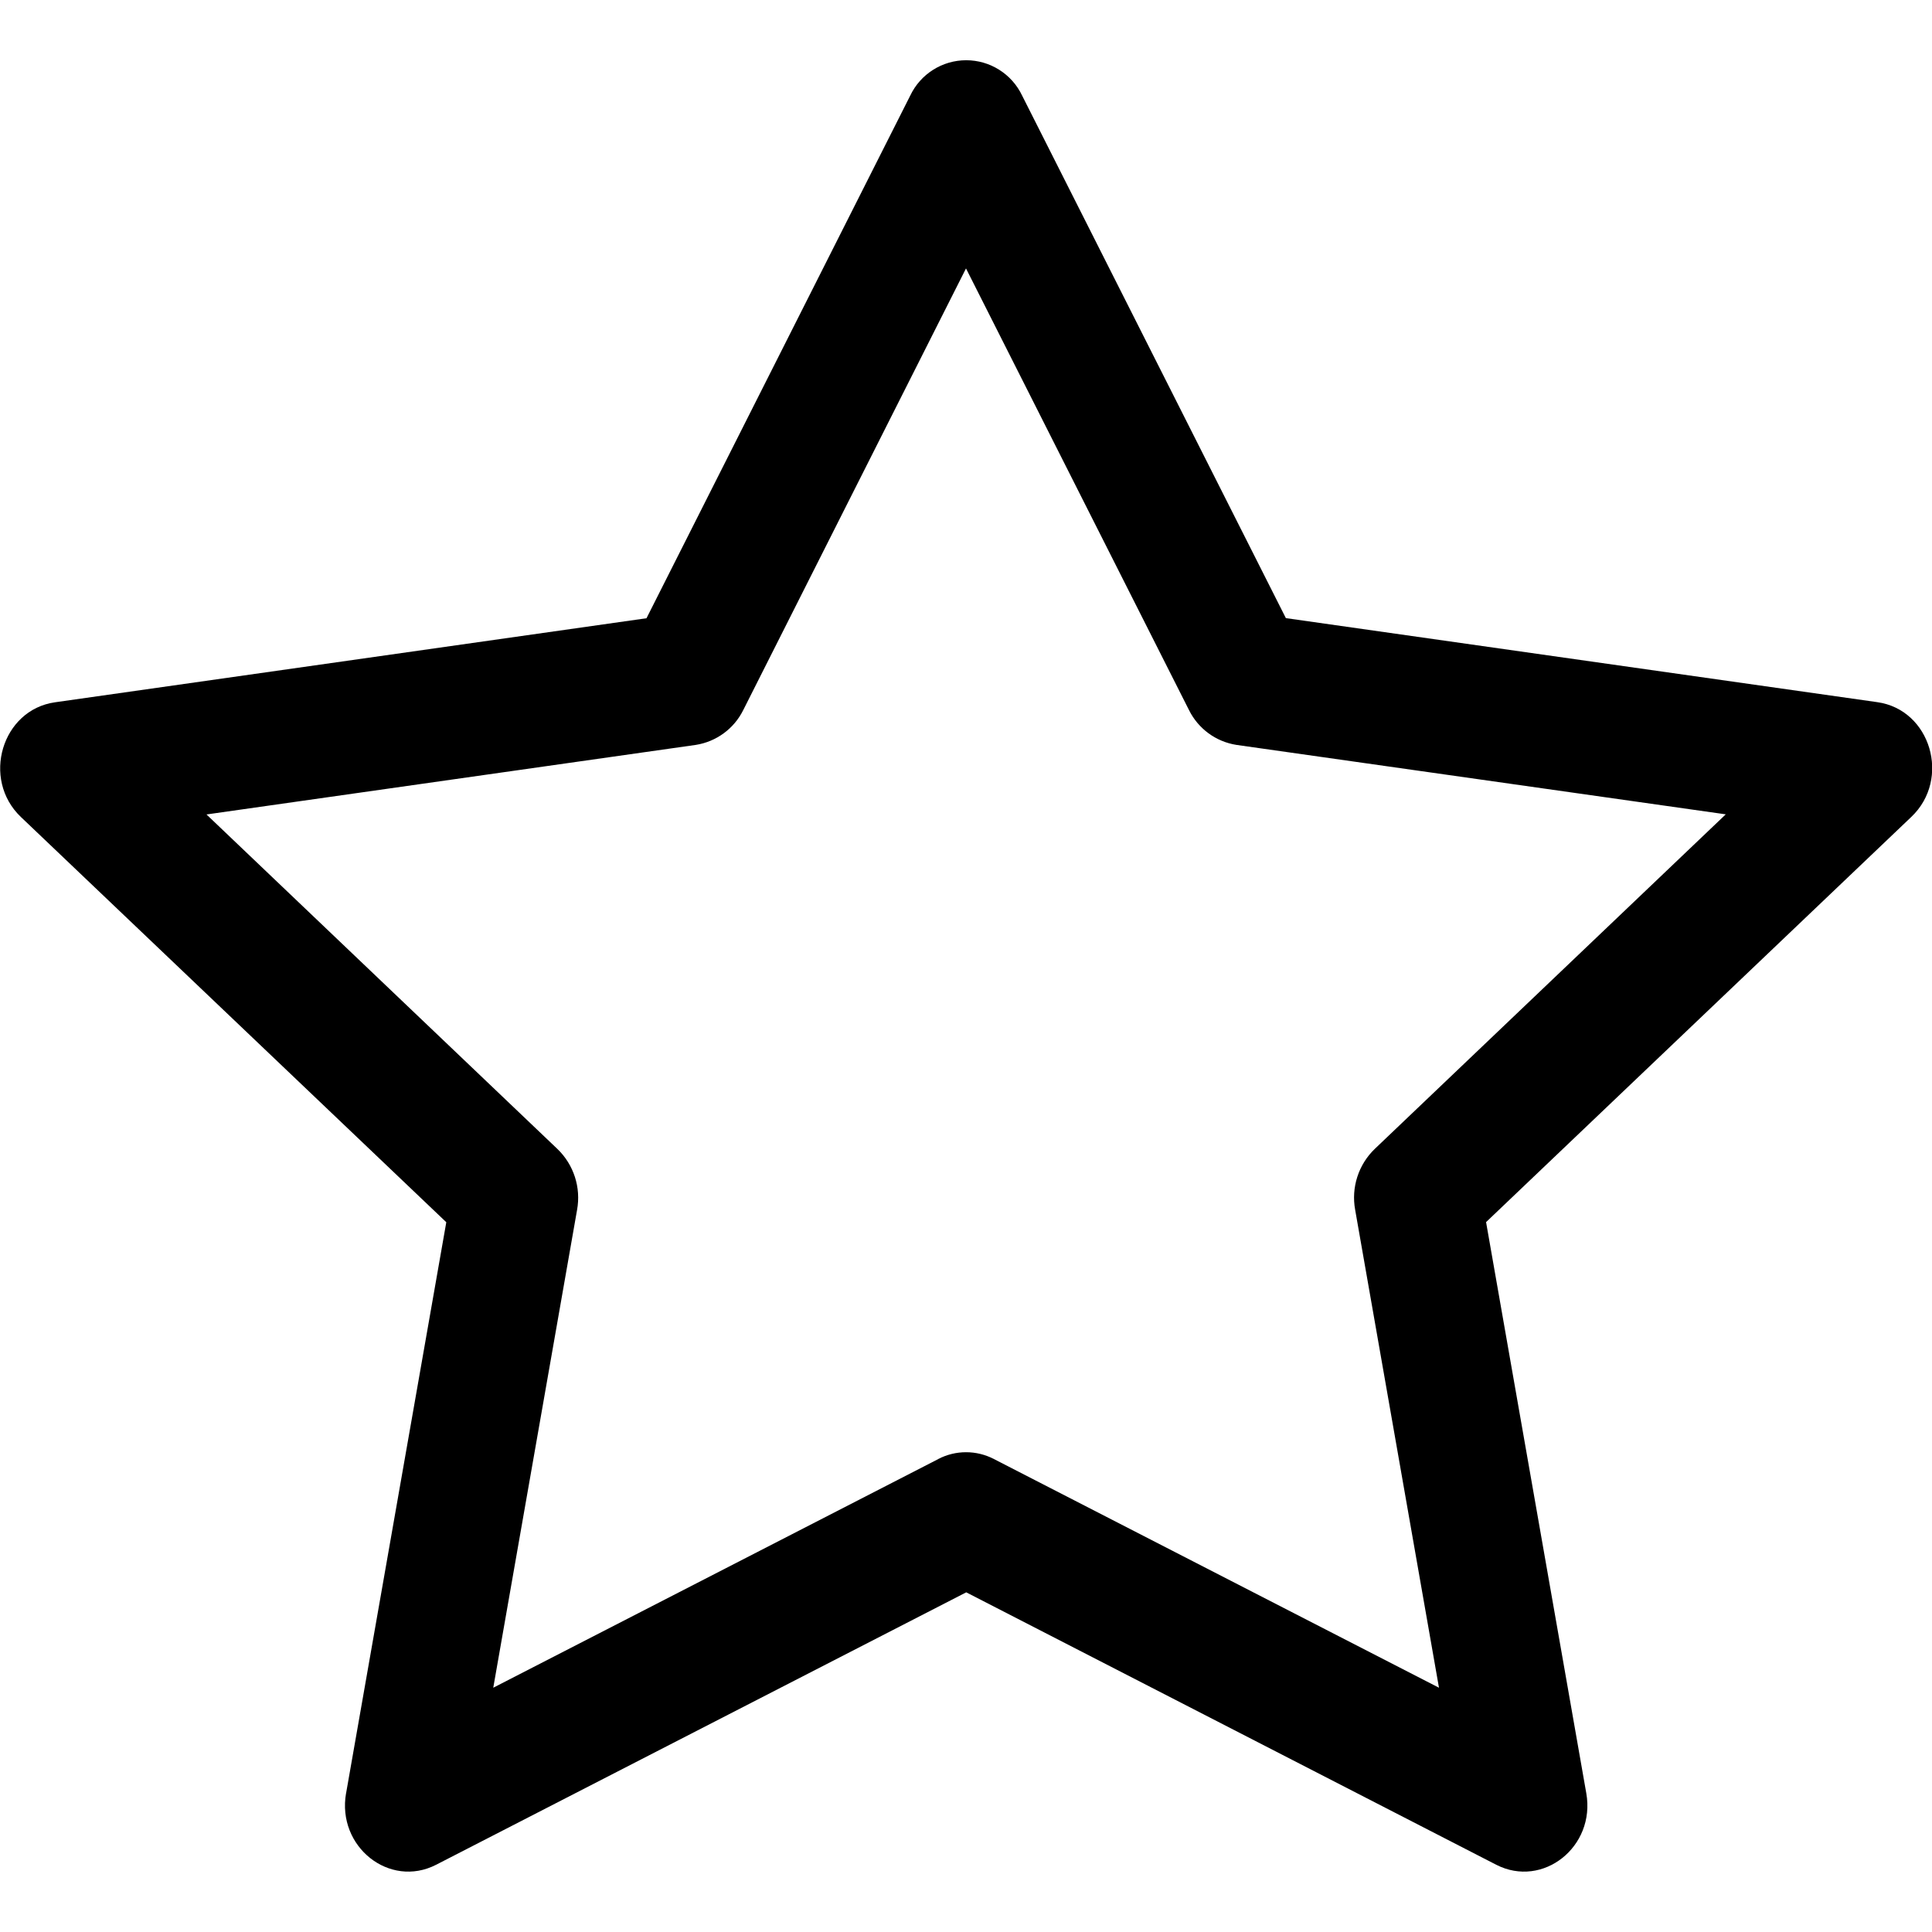
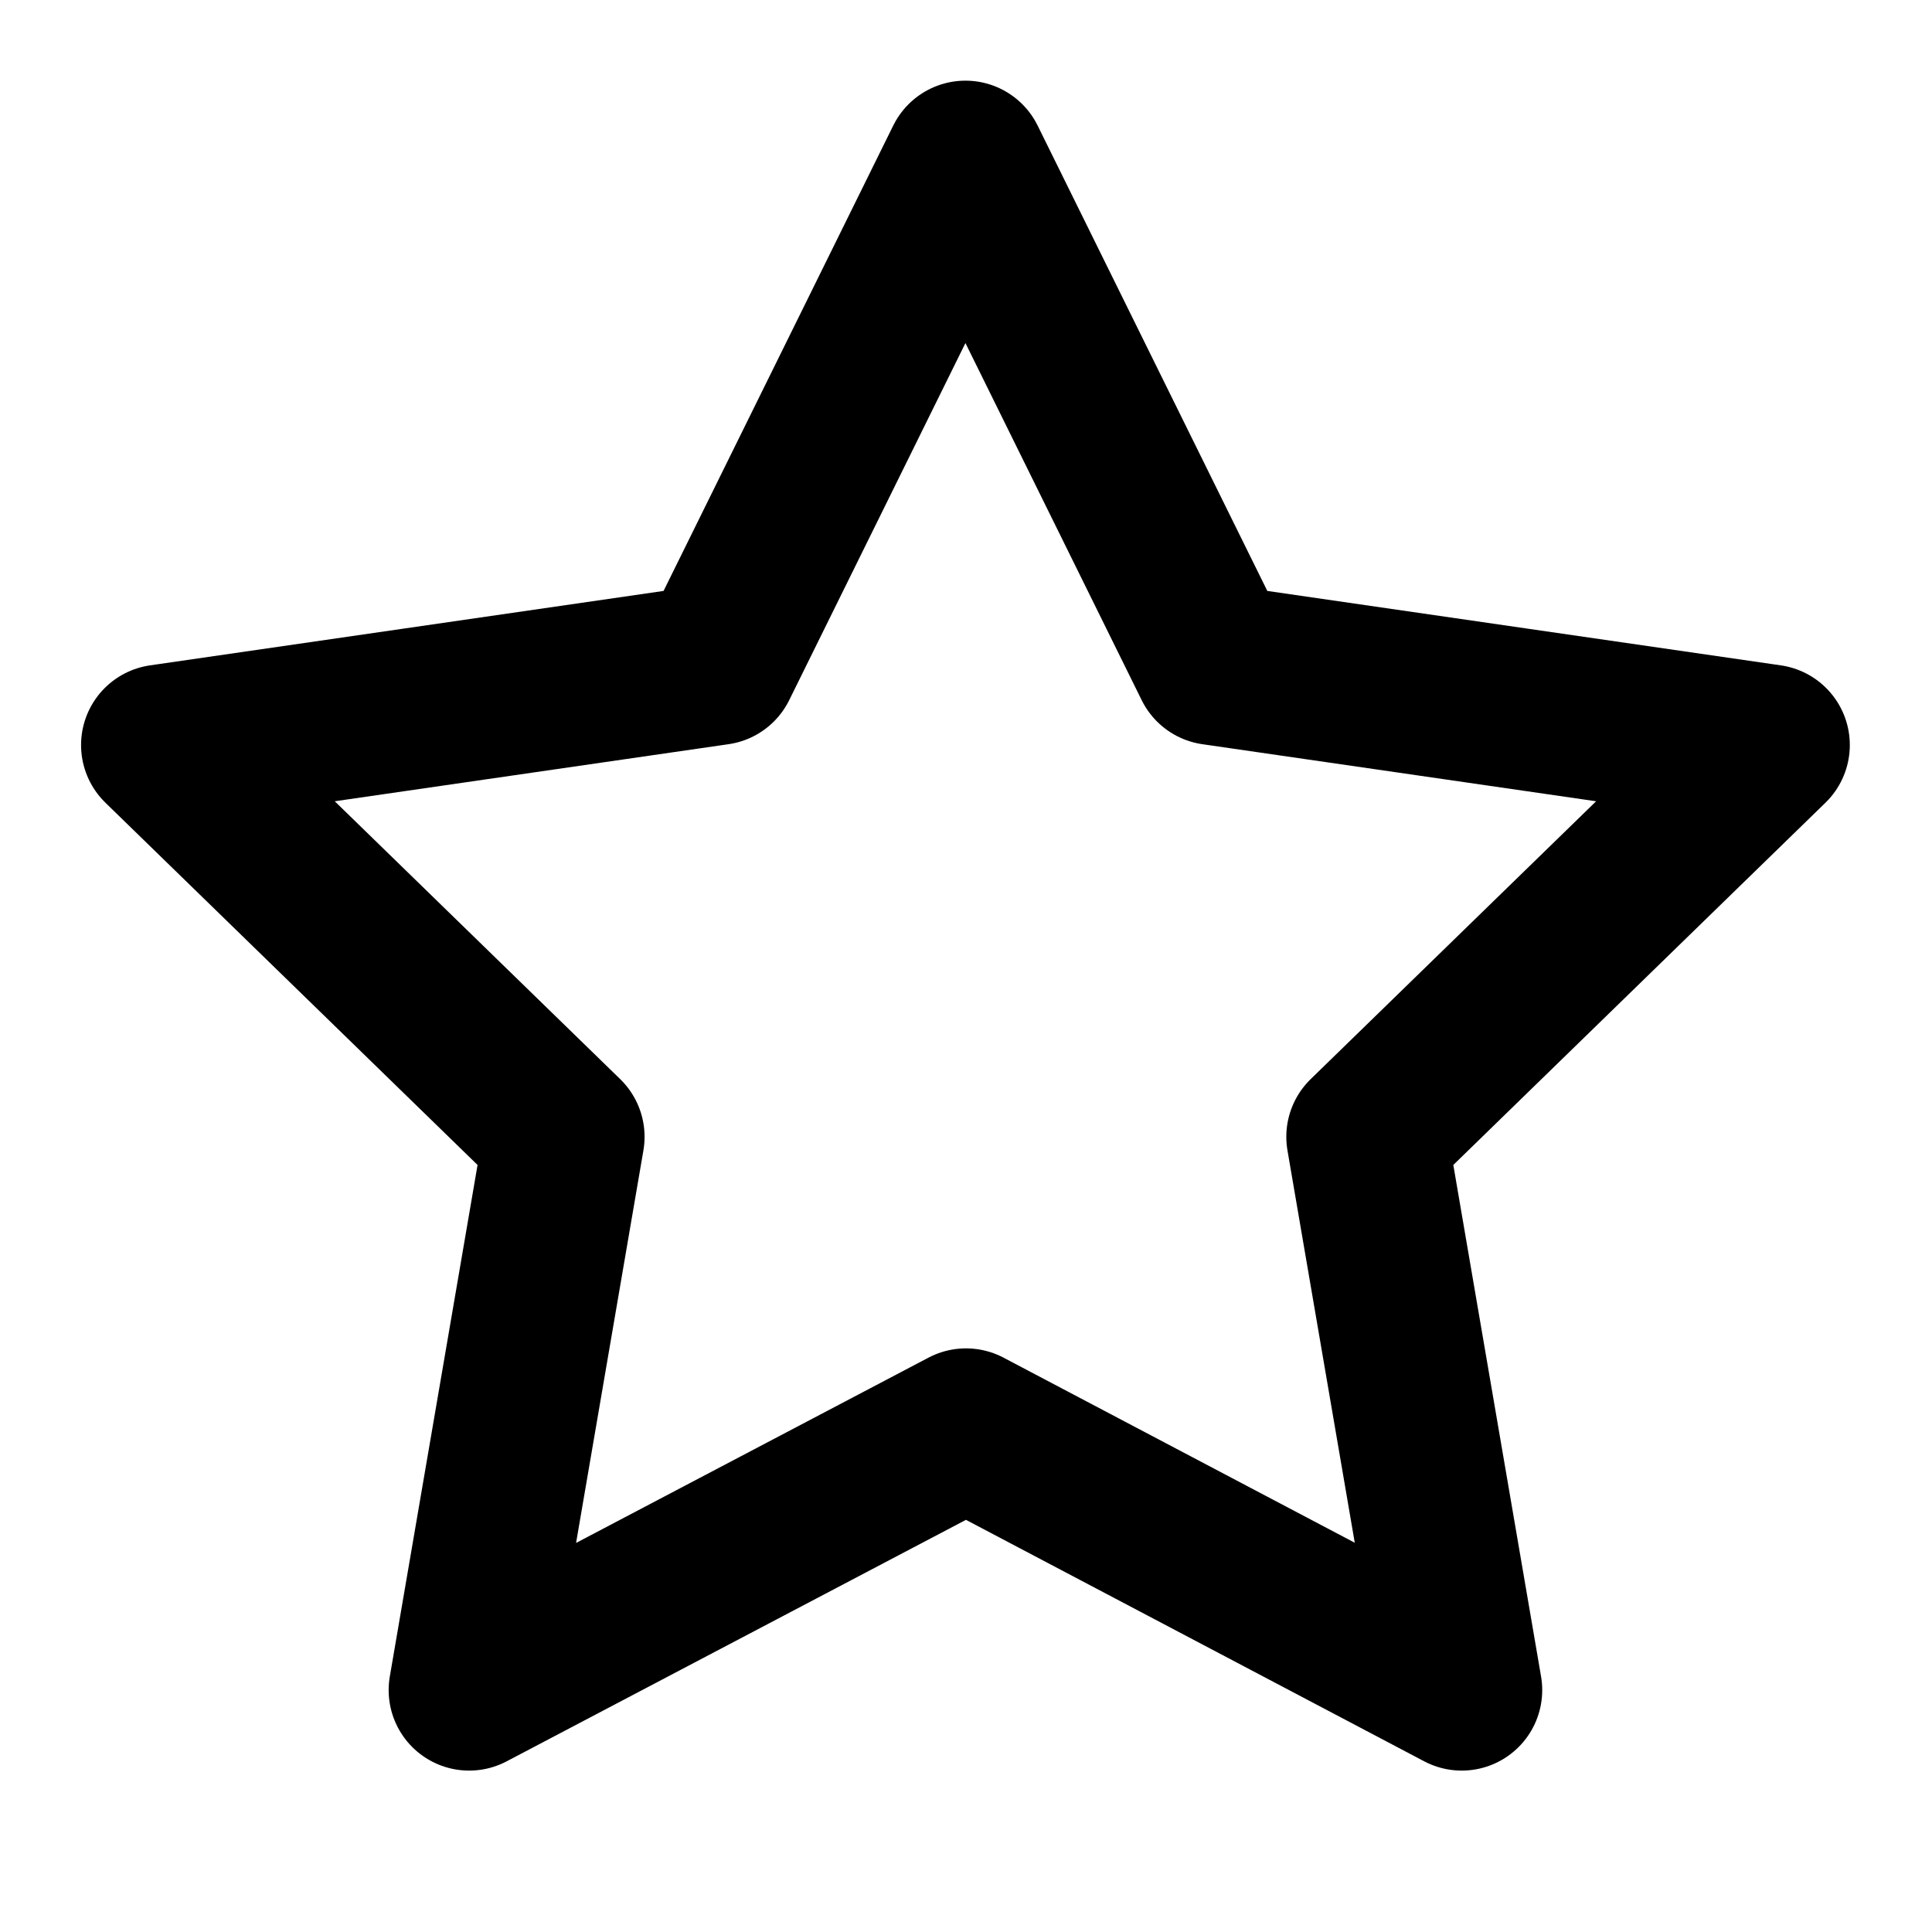
- <svg xmlns="http://www.w3.org/2000/svg" viewBox="0 0 16 16">
-   <path d="M2.866 14.85c-.078.444.36.791.746.593l4.39-2.256 4.389 2.256c.386.198.824-.149.746-.592l-.83-4.73 3.522-3.356c.33-.314.16-.888-.282-.95l-4.898-.696L8.465.792a.513.513 0 0 0-.927 0L5.354 5.12l-4.898.696c-.441.062-.612.636-.283.95l3.523 3.356-.83 4.73zm4.905-2.767-3.686 1.894.694-3.957a.56.56 0 0 0-.163-.505L1.71 6.745l4.052-.576a.53.53 0 0 0 .393-.288L8 2.223l1.847 3.658a.53.53 0 0 0 .393.288l4.052.575-2.906 2.77a.56.56 0 0 0-.163.506l.694 3.957-3.686-1.894a.5.5 0 0 0-.461 0z" />
+ <svg xmlns="http://www.w3.org/2000/svg" width="24" height="24" viewBox="0 0 24 24" fill="none" stroke="currentColor" stroke-width="2" stroke-linecap="round" stroke-linejoin="round">
+   <path stroke="none" d="M0 0h24v24H0z" fill="none" />
+   <path d="M12 17.75l-6.172 3.245l1.179 -6.873l-5 -4.867l6.9 -1l3.086 -6.253l3.086 6.253l6.9 1l-5 4.867l1.179 6.873l-6.158 -3.245" />
</svg>
